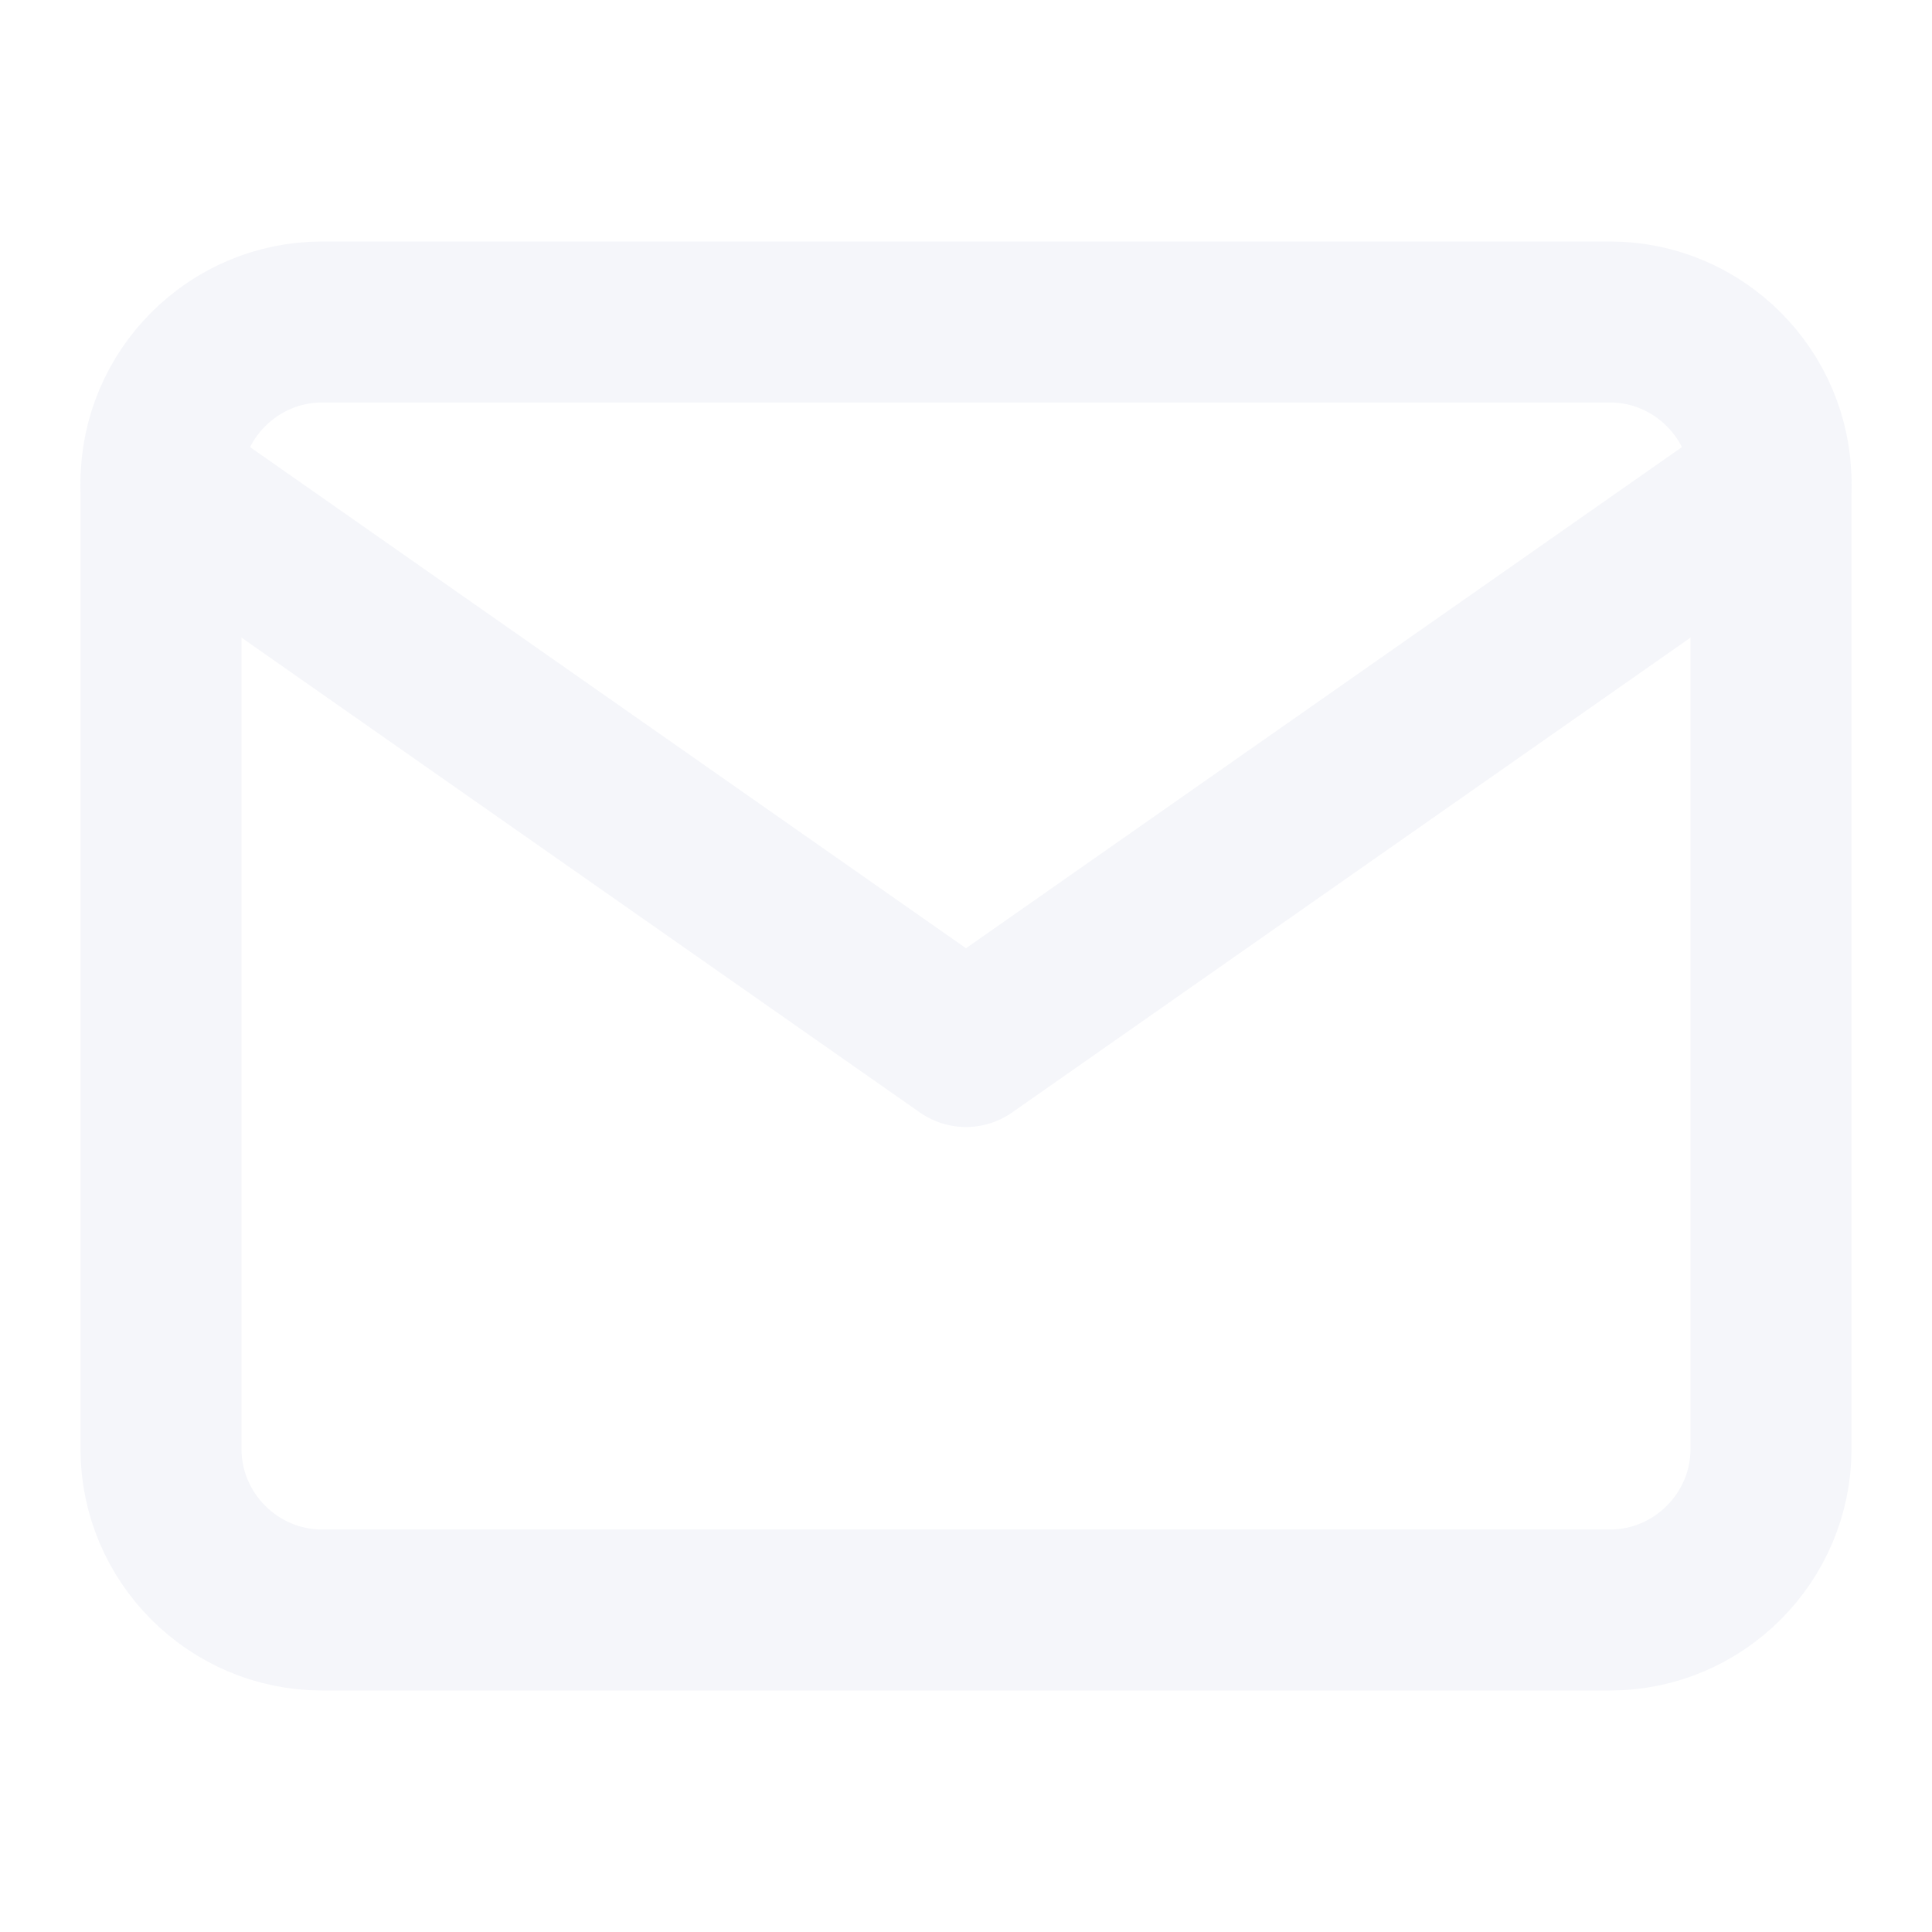
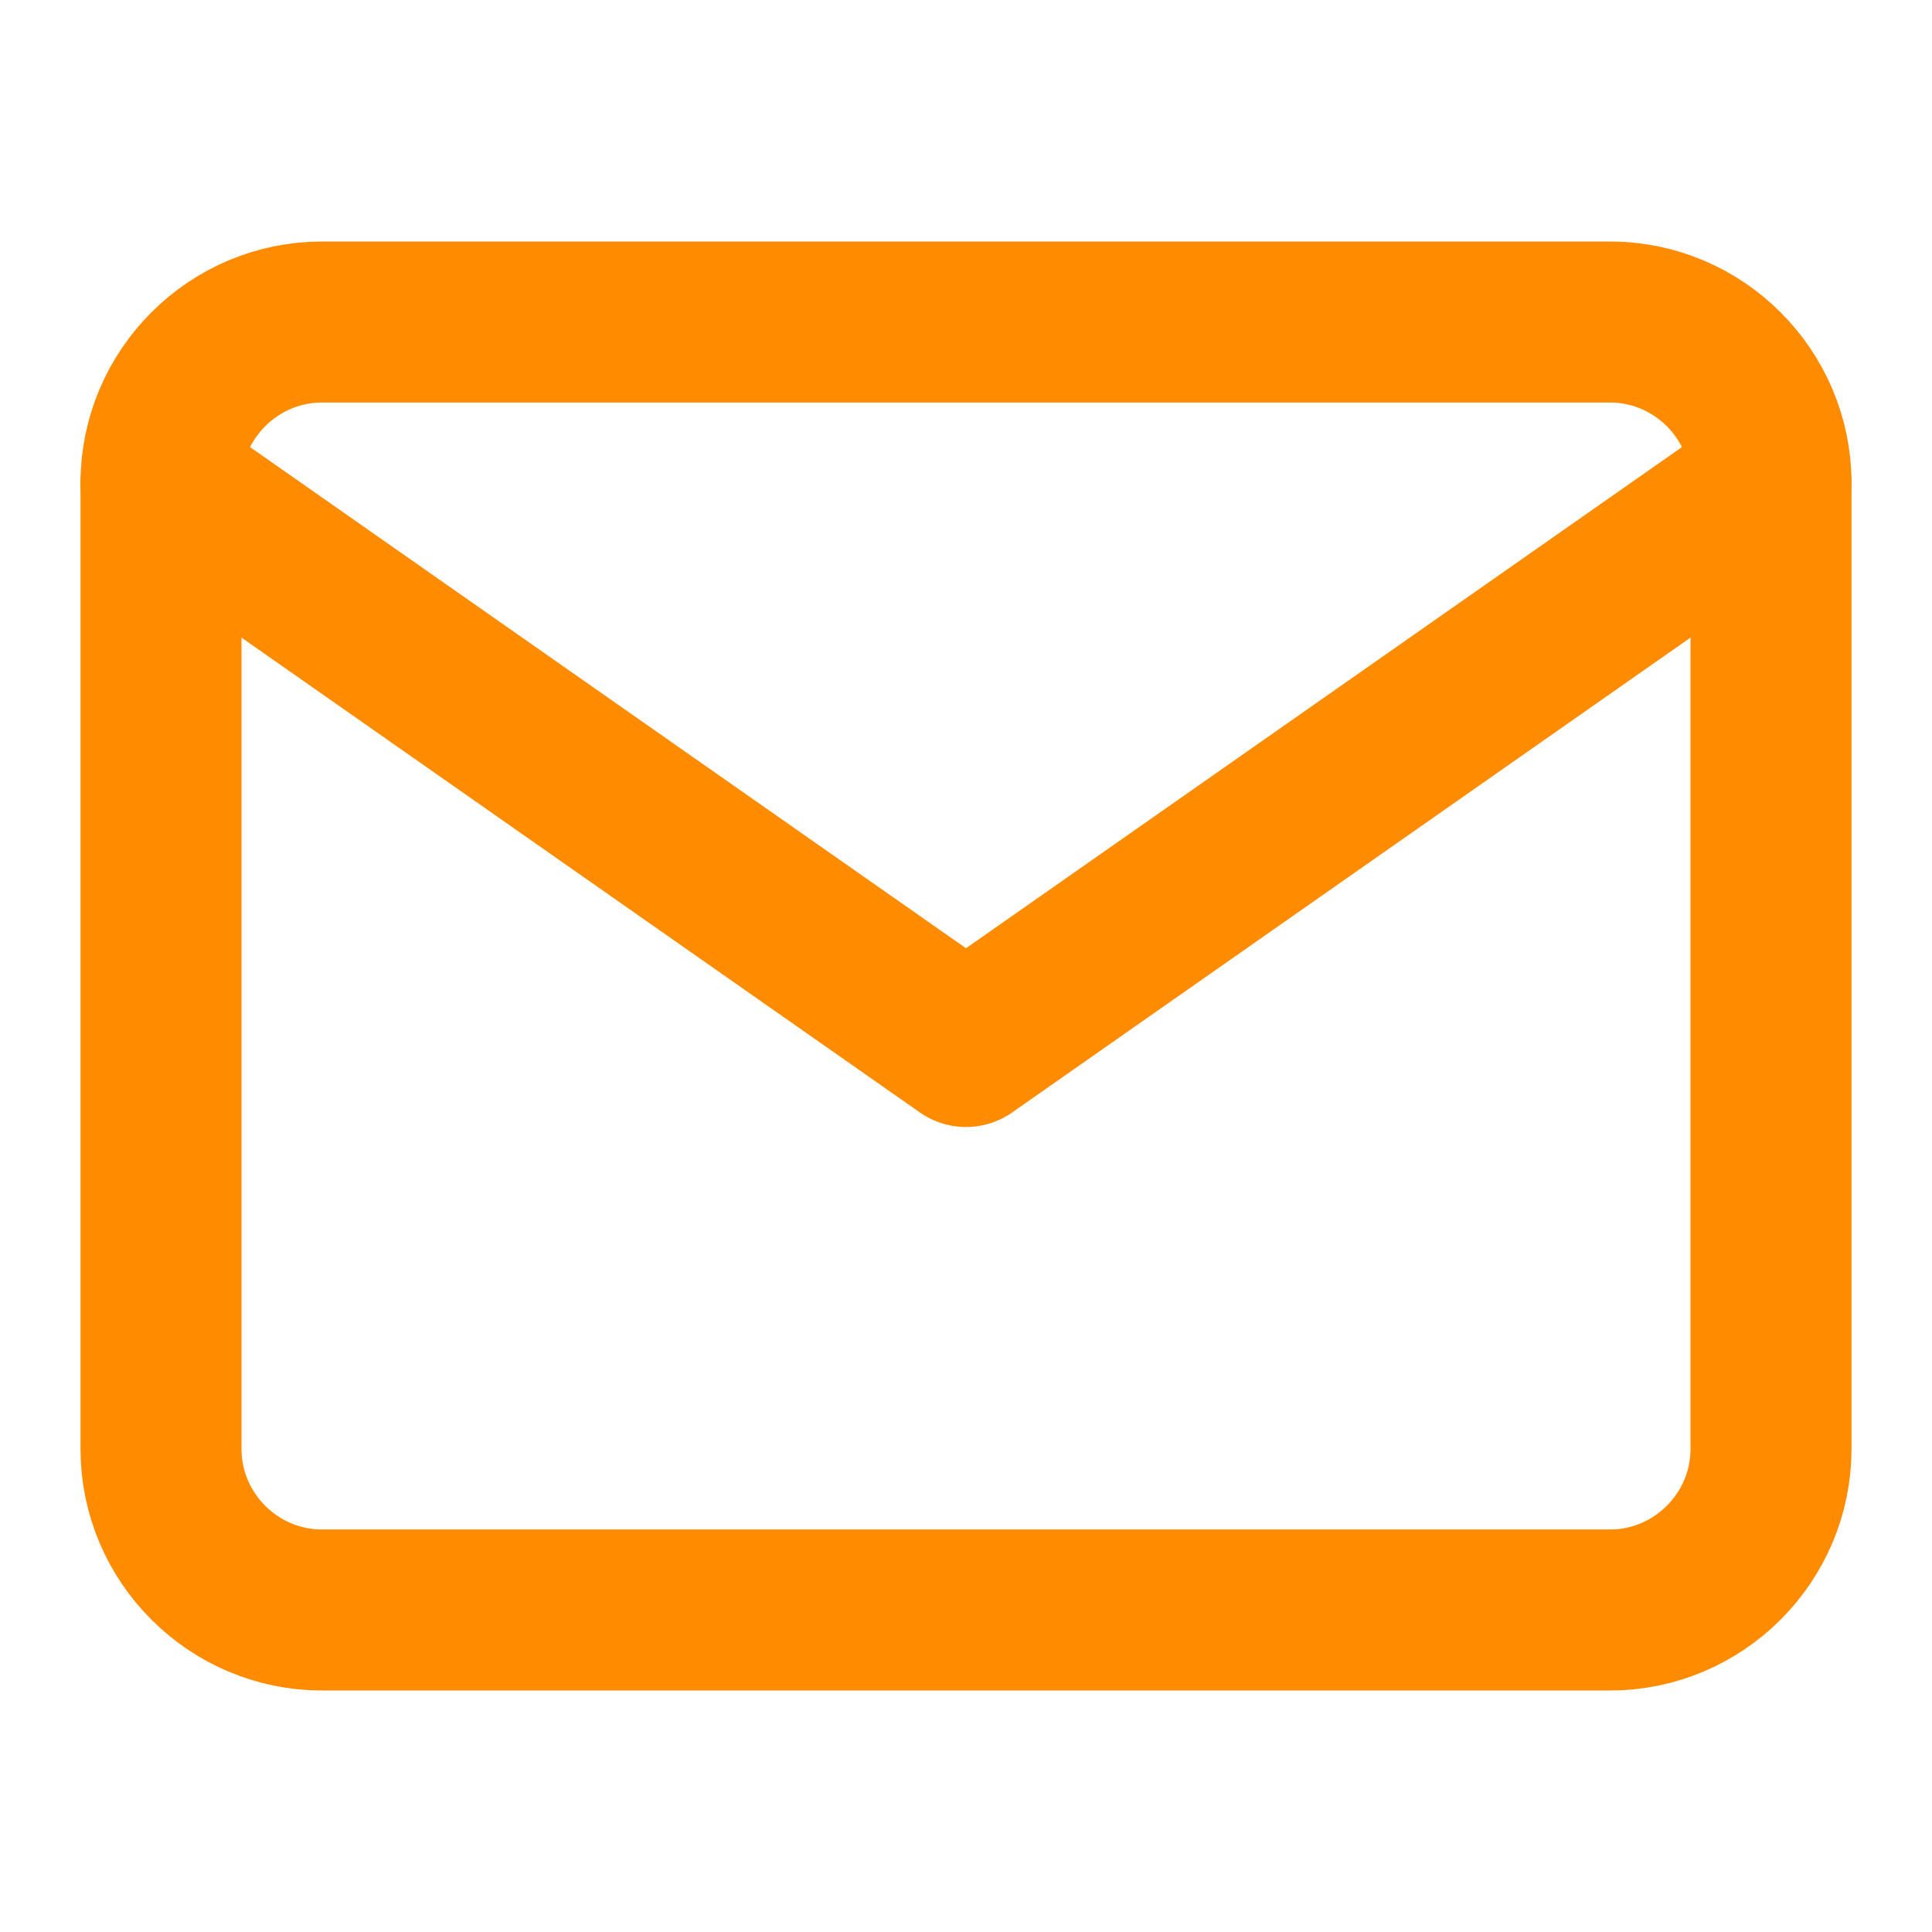
- <svg xmlns="http://www.w3.org/2000/svg" width="24" height="24" viewBox="0 0 24 24" fill="none" stroke="#f5f6fa" stroke-width="2" stroke-linecap="round" stroke-linejoin="round" class="feather feather-mail">
+ <svg xmlns="http://www.w3.org/2000/svg" width="24" height="24" viewBox="0 0 24 24" fill="none" stroke="#FF8C00" stroke-width="2" stroke-linecap="round" stroke-linejoin="round" class="feather feather-mail">
  <path d="M4 4h16c1.1 0 2 .9 2 2v12c0 1.1-.9 2-2 2H4c-1.1 0-2-.9-2-2V6c0-1.1.9-2 2-2z" />
  <polyline points="22,6 12,13 2,6" />
</svg>
